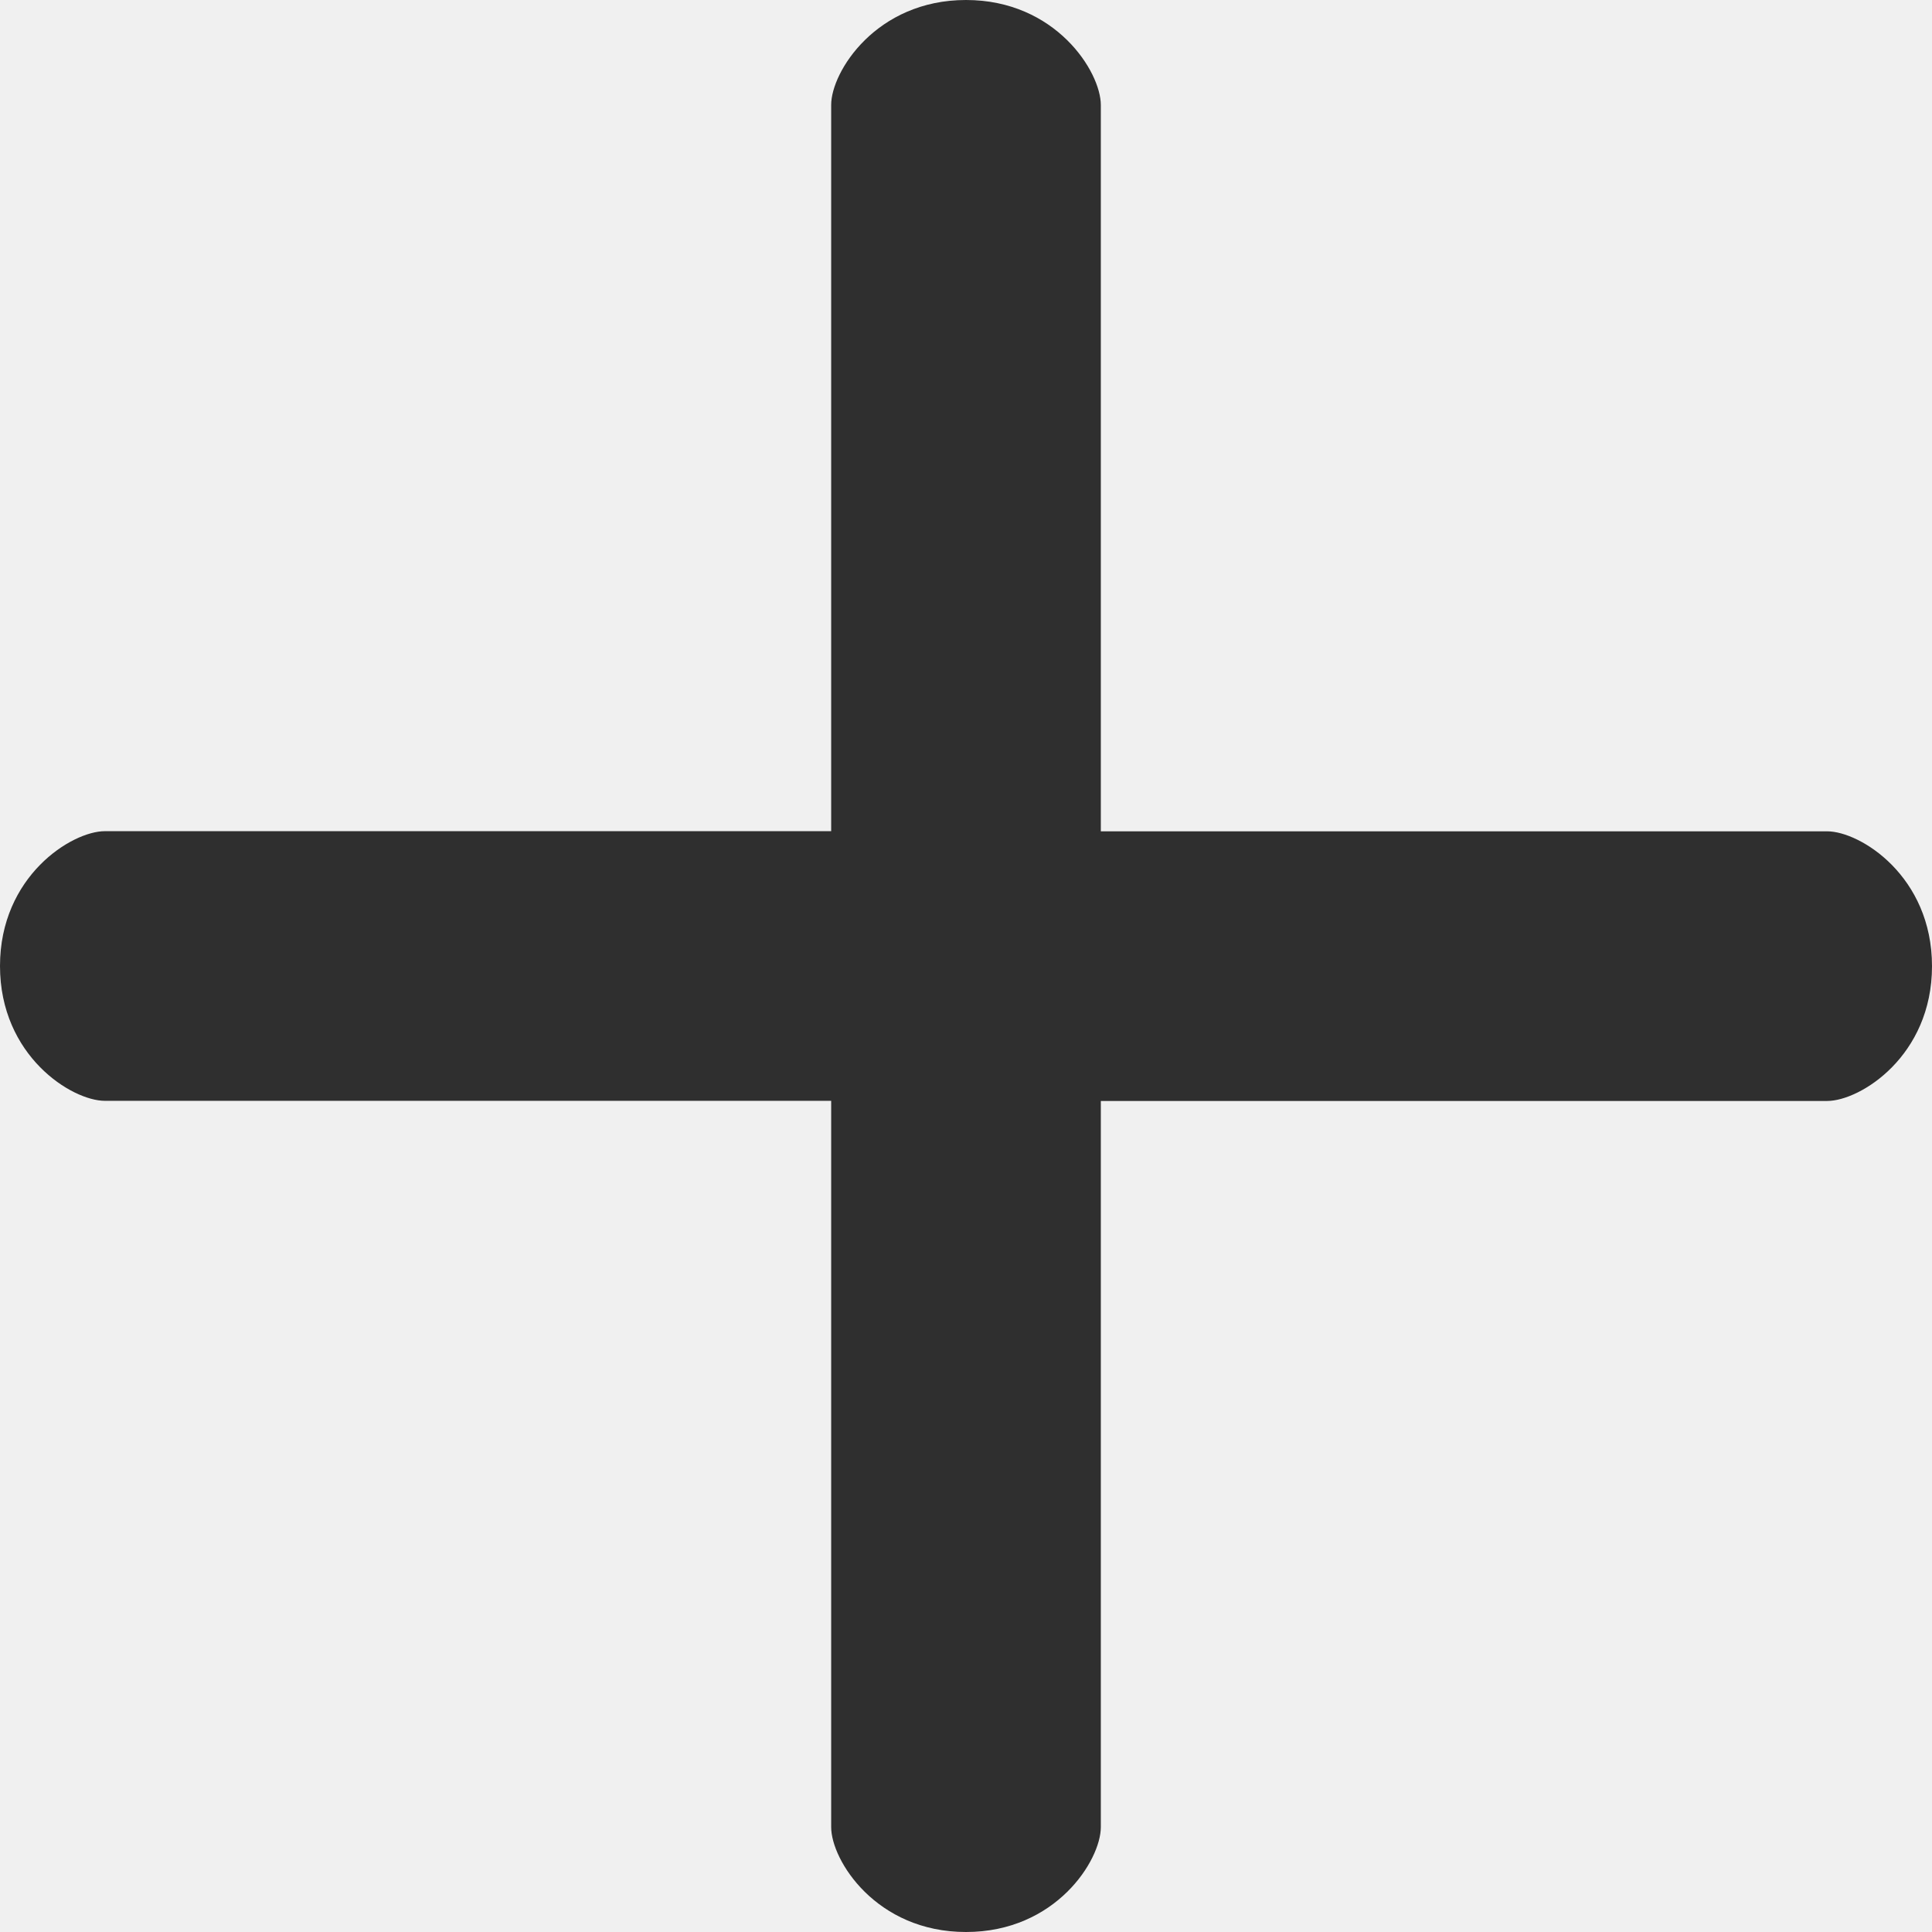
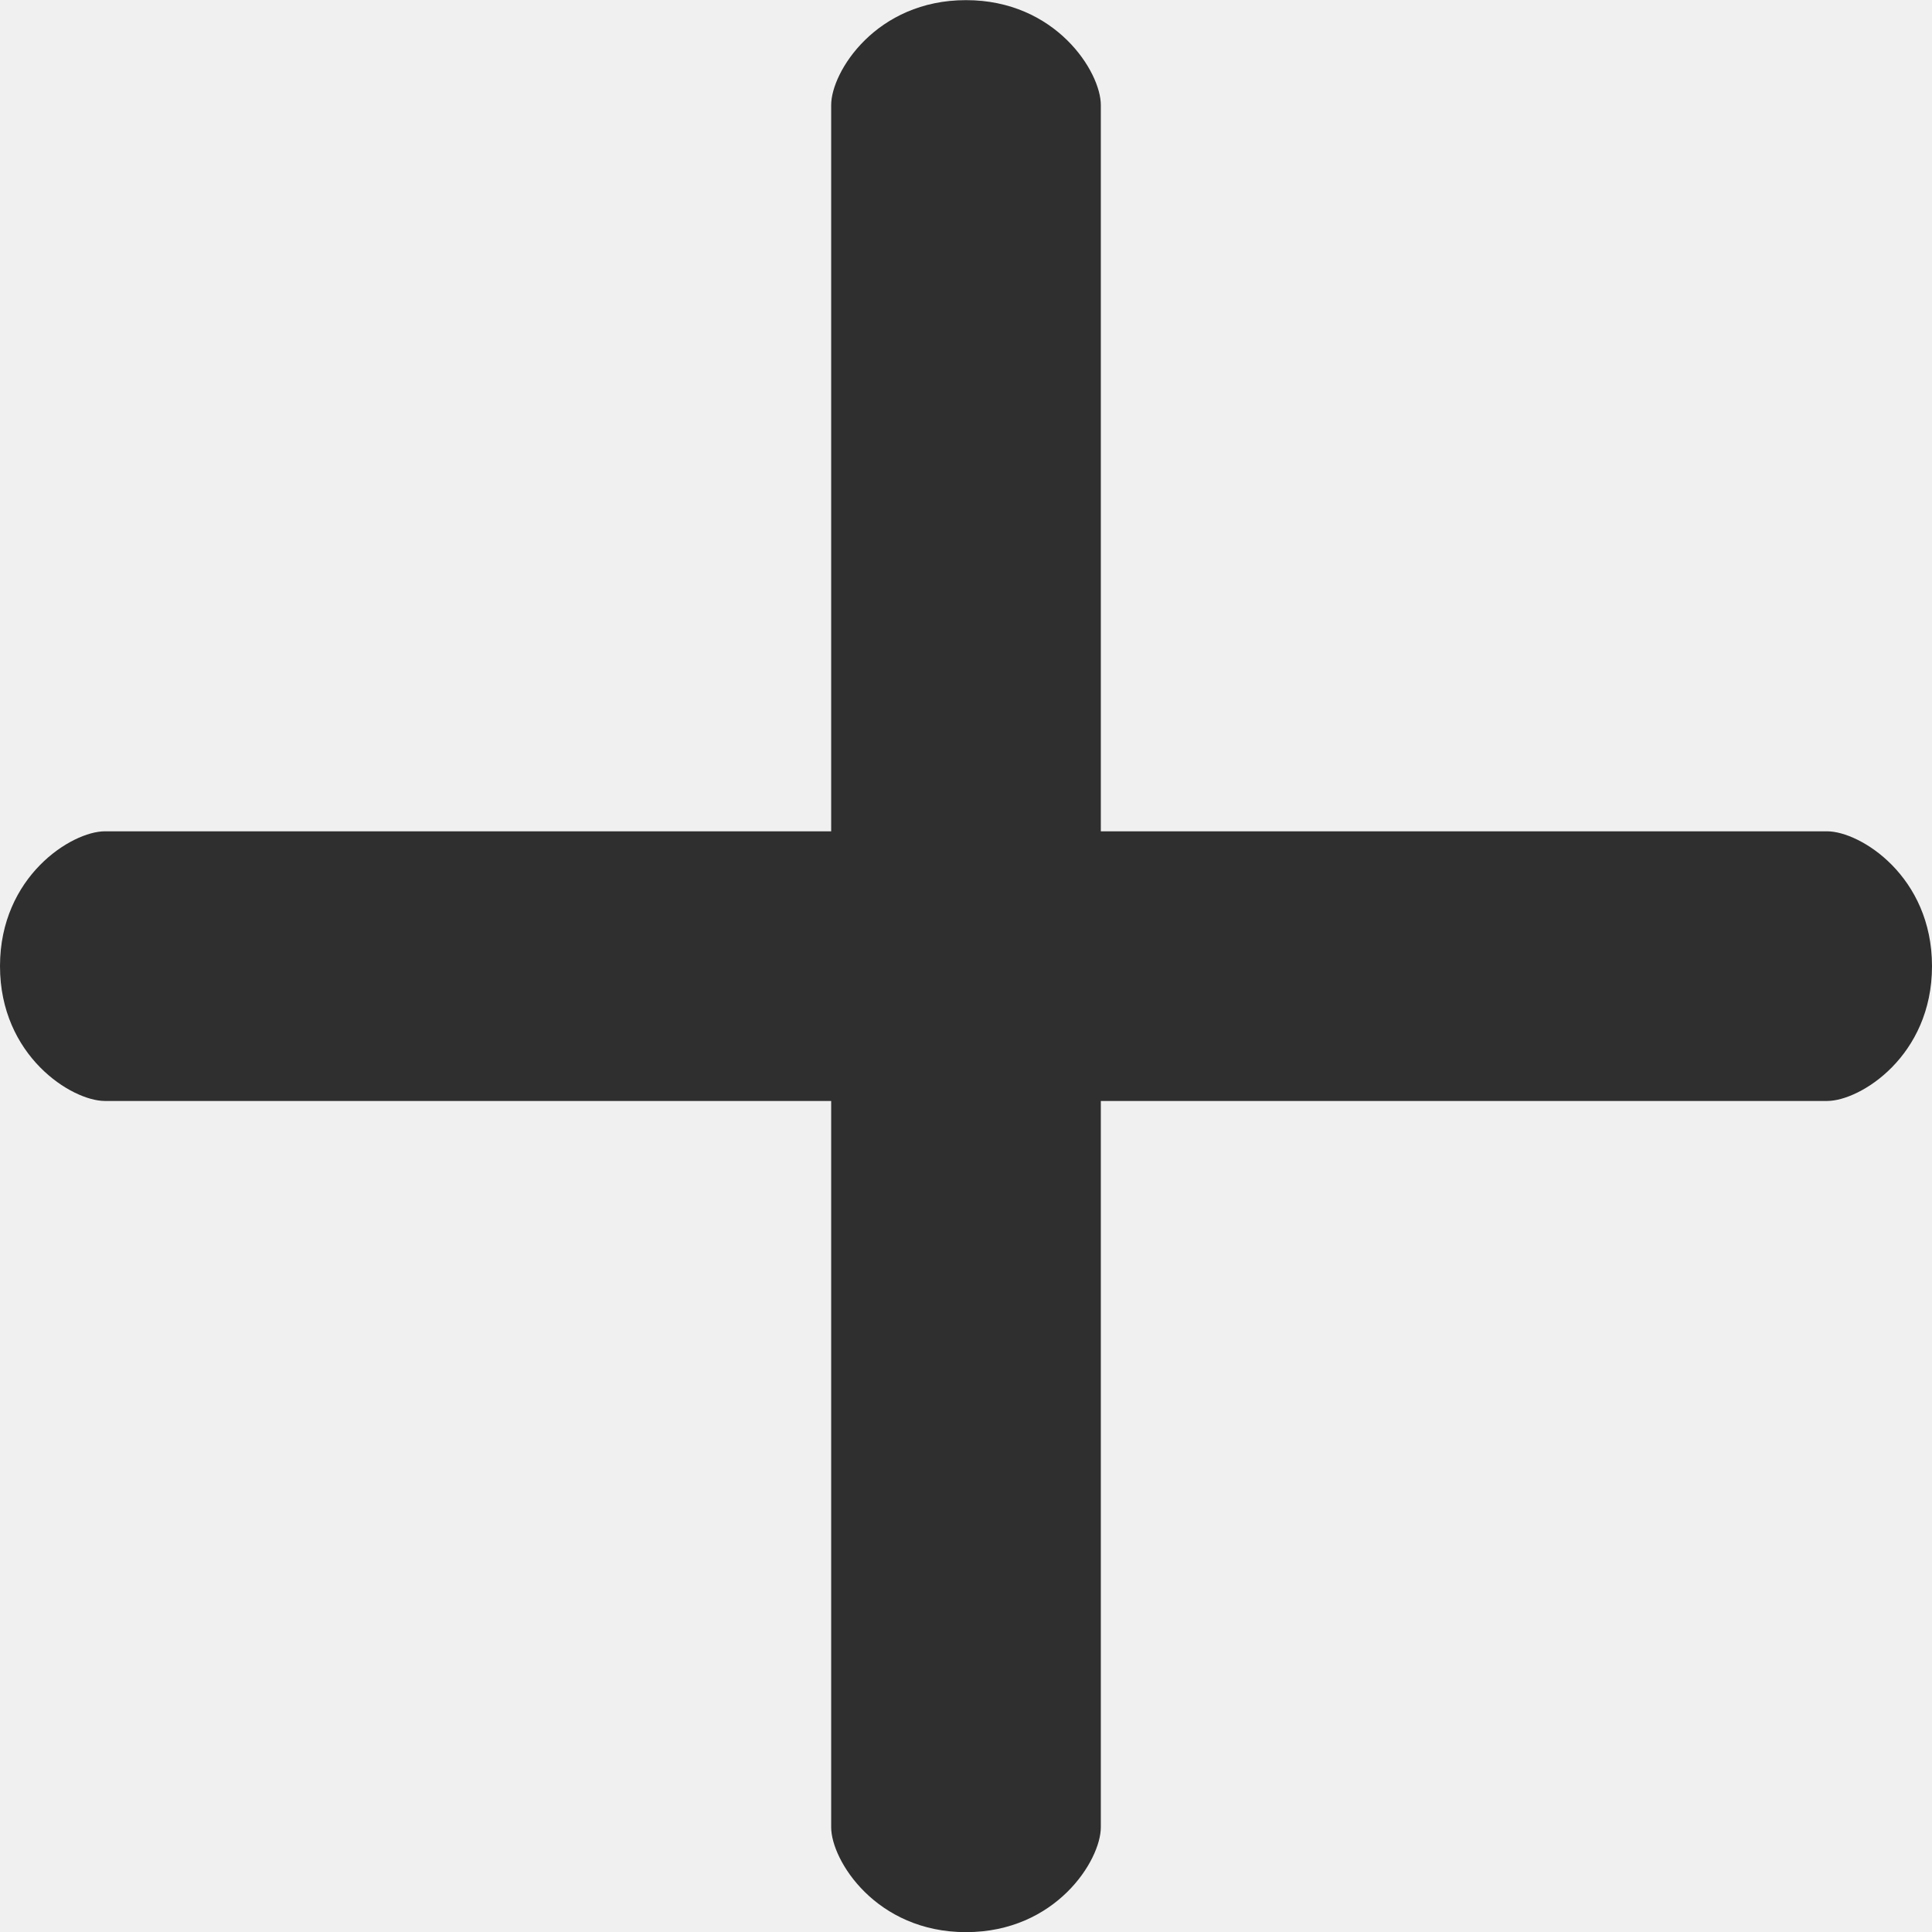
- <svg xmlns="http://www.w3.org/2000/svg" width="14" height="14" fill="none">
+ <svg xmlns="http://www.w3.org/2000/svg" width="14" height="14" viewBox="0 0 14 14" fill="none">
  <g clip-path="url(#clip0)">
-     <path d="M13.24 6.024H7.977V.761C7.977.52 7.65 0 7 0s-.977.52-.977.76v5.263H.76C.52 6.023 0 6.349 0 7s.52.977.76.977h5.263v5.263c0 .24.326.76.977.76s.977-.52.977-.76V7.978h5.263c.24 0 .76-.326.76-.977s-.52-.977-.76-.977z" fill="#2F2F2F" />
+     <path d="M13.24 6.024H7.977V0.761C7.977 0.521 7.651 0.001 7 0.001C6.349 0.001 6.023 0.521 6.023 0.761V6.024H0.76C0.52 6.024 0 6.35 0 7.001C0 7.652 0.52 7.978 0.76 7.978H6.023V13.241C6.023 13.481 6.349 14.001 7 14.001C7.651 14.001 7.977 13.481 7.977 13.241V7.978H13.24C13.48 7.978 14 7.652 14 7.001C14 6.35 13.48 6.024 13.24 6.024Z" fill="#2F2F2F" />
  </g>
  <defs>
    <clipPath id="clip0">
-       <path fill="#fff" d="M0 0h14v14H0z" />
+       <rect width="14" height="14" fill="white" />
    </clipPath>
  </defs>
</svg>
